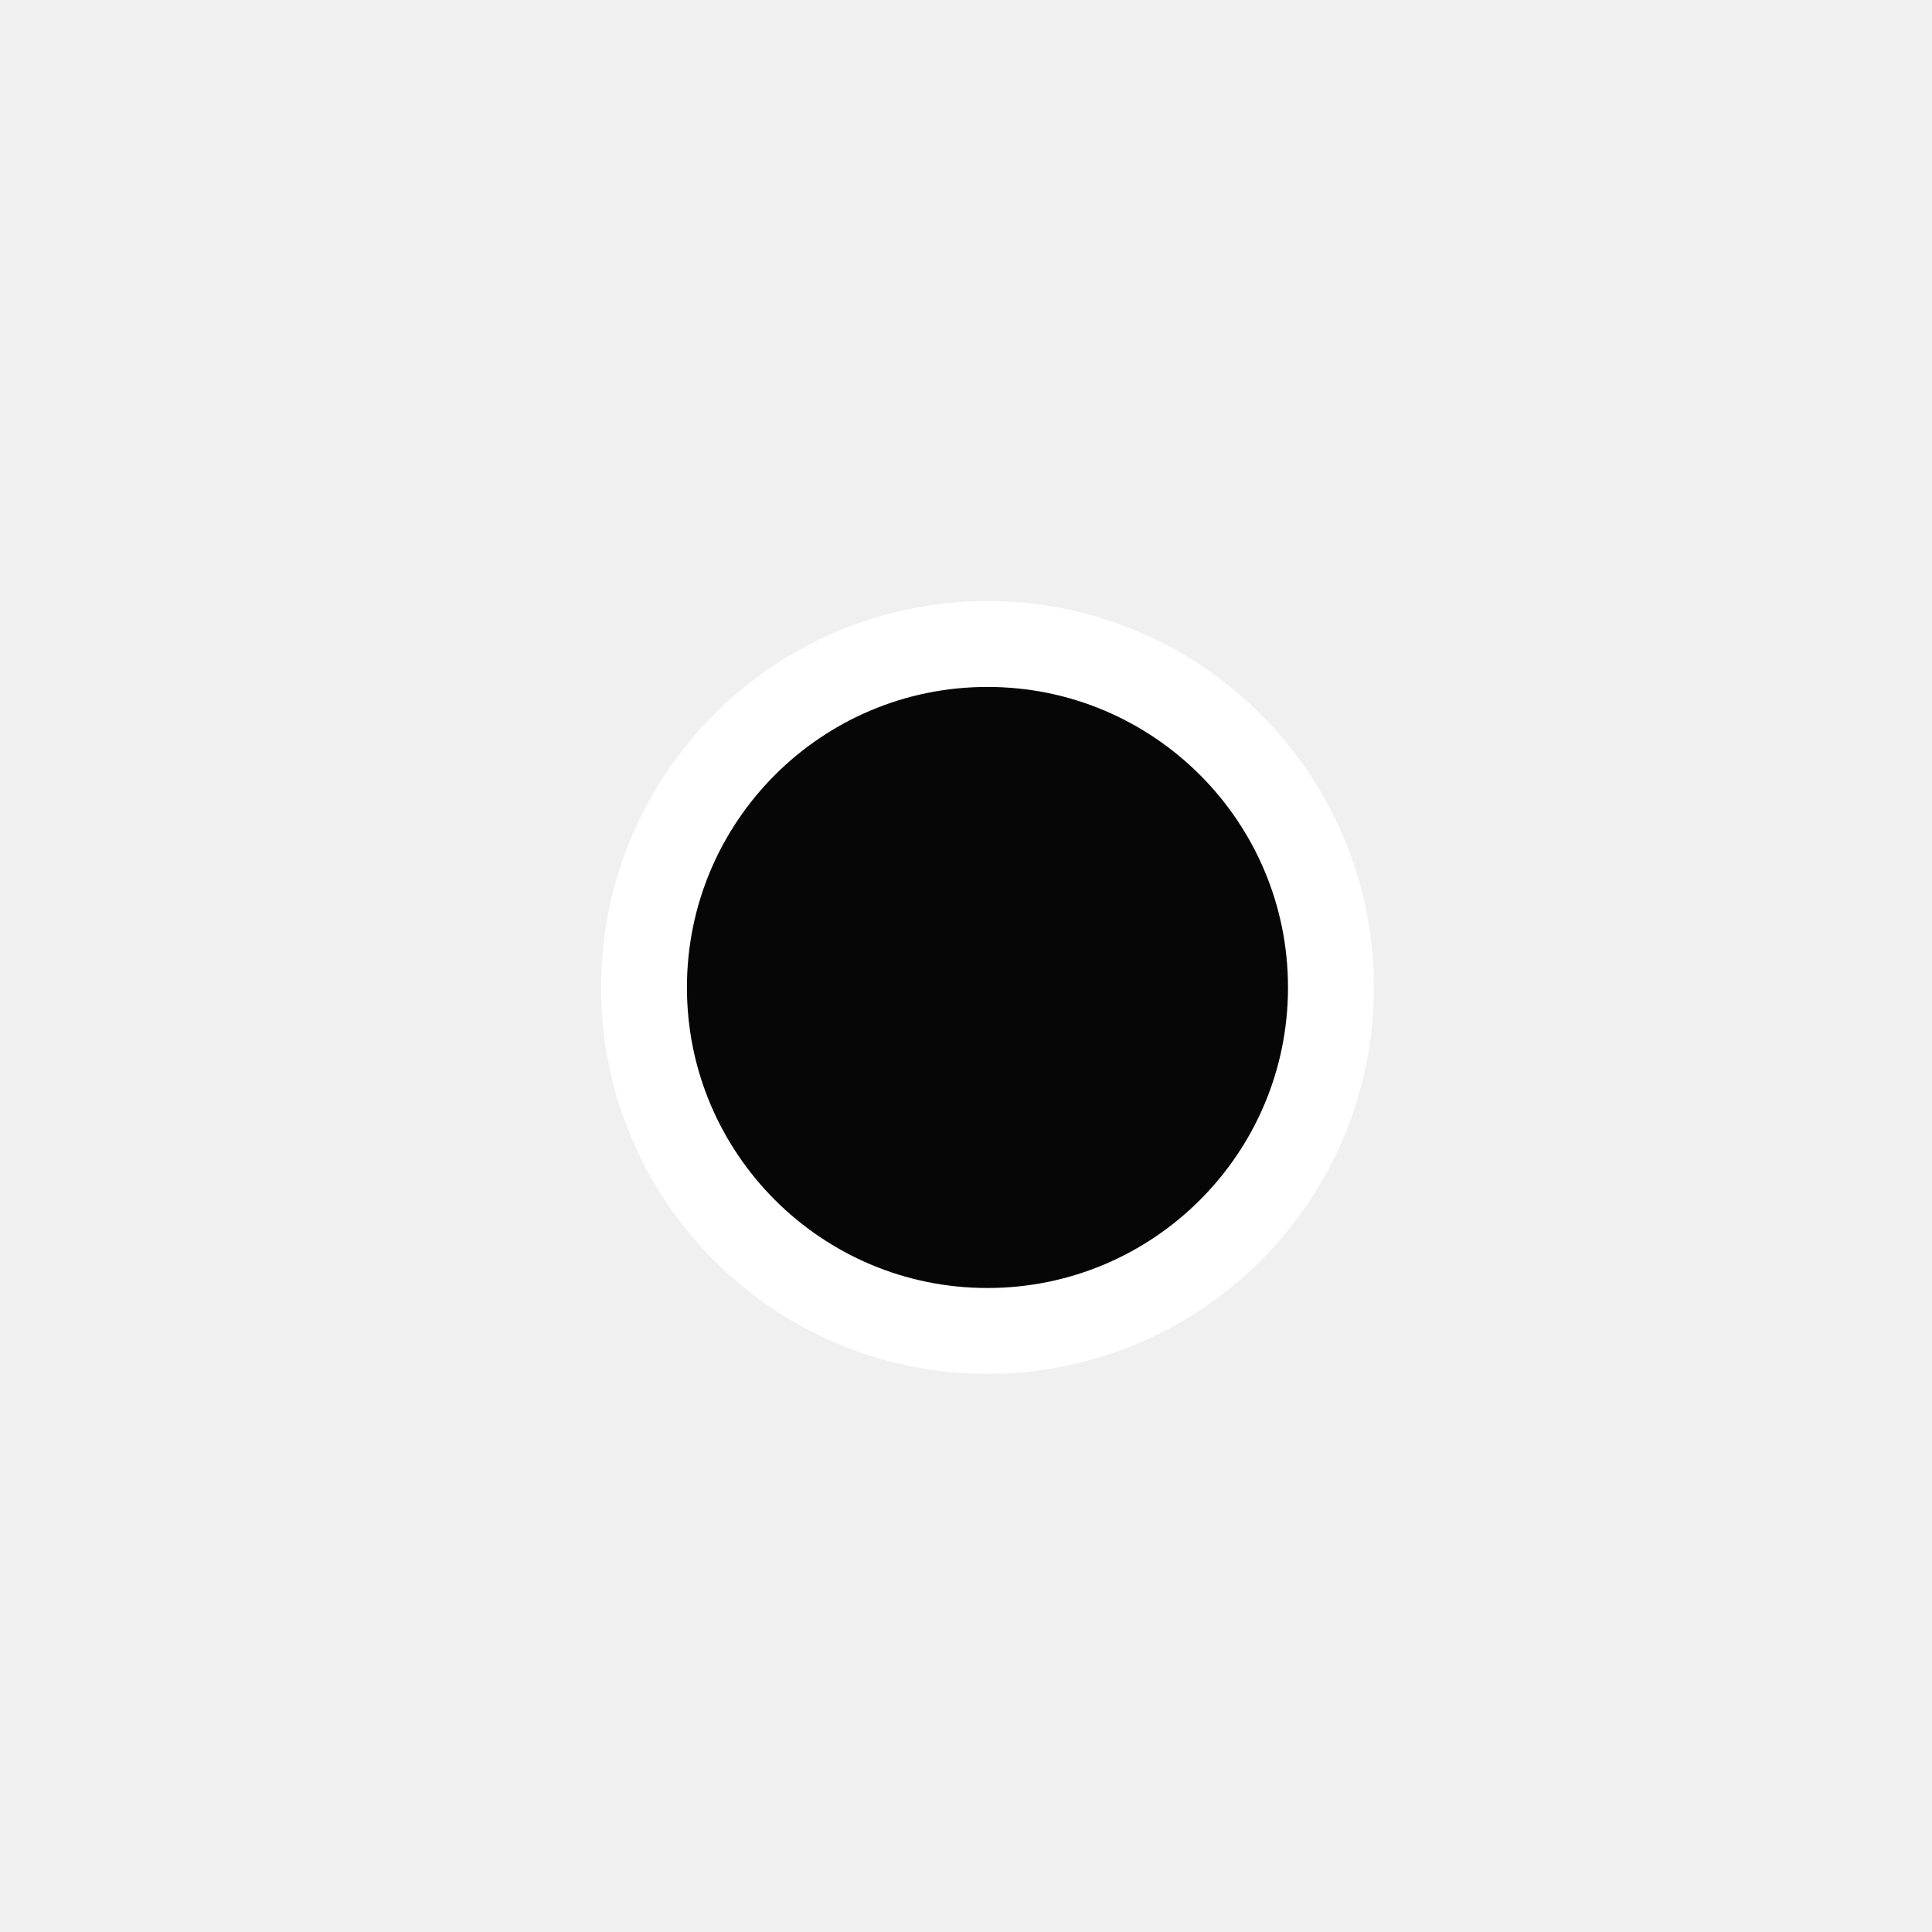
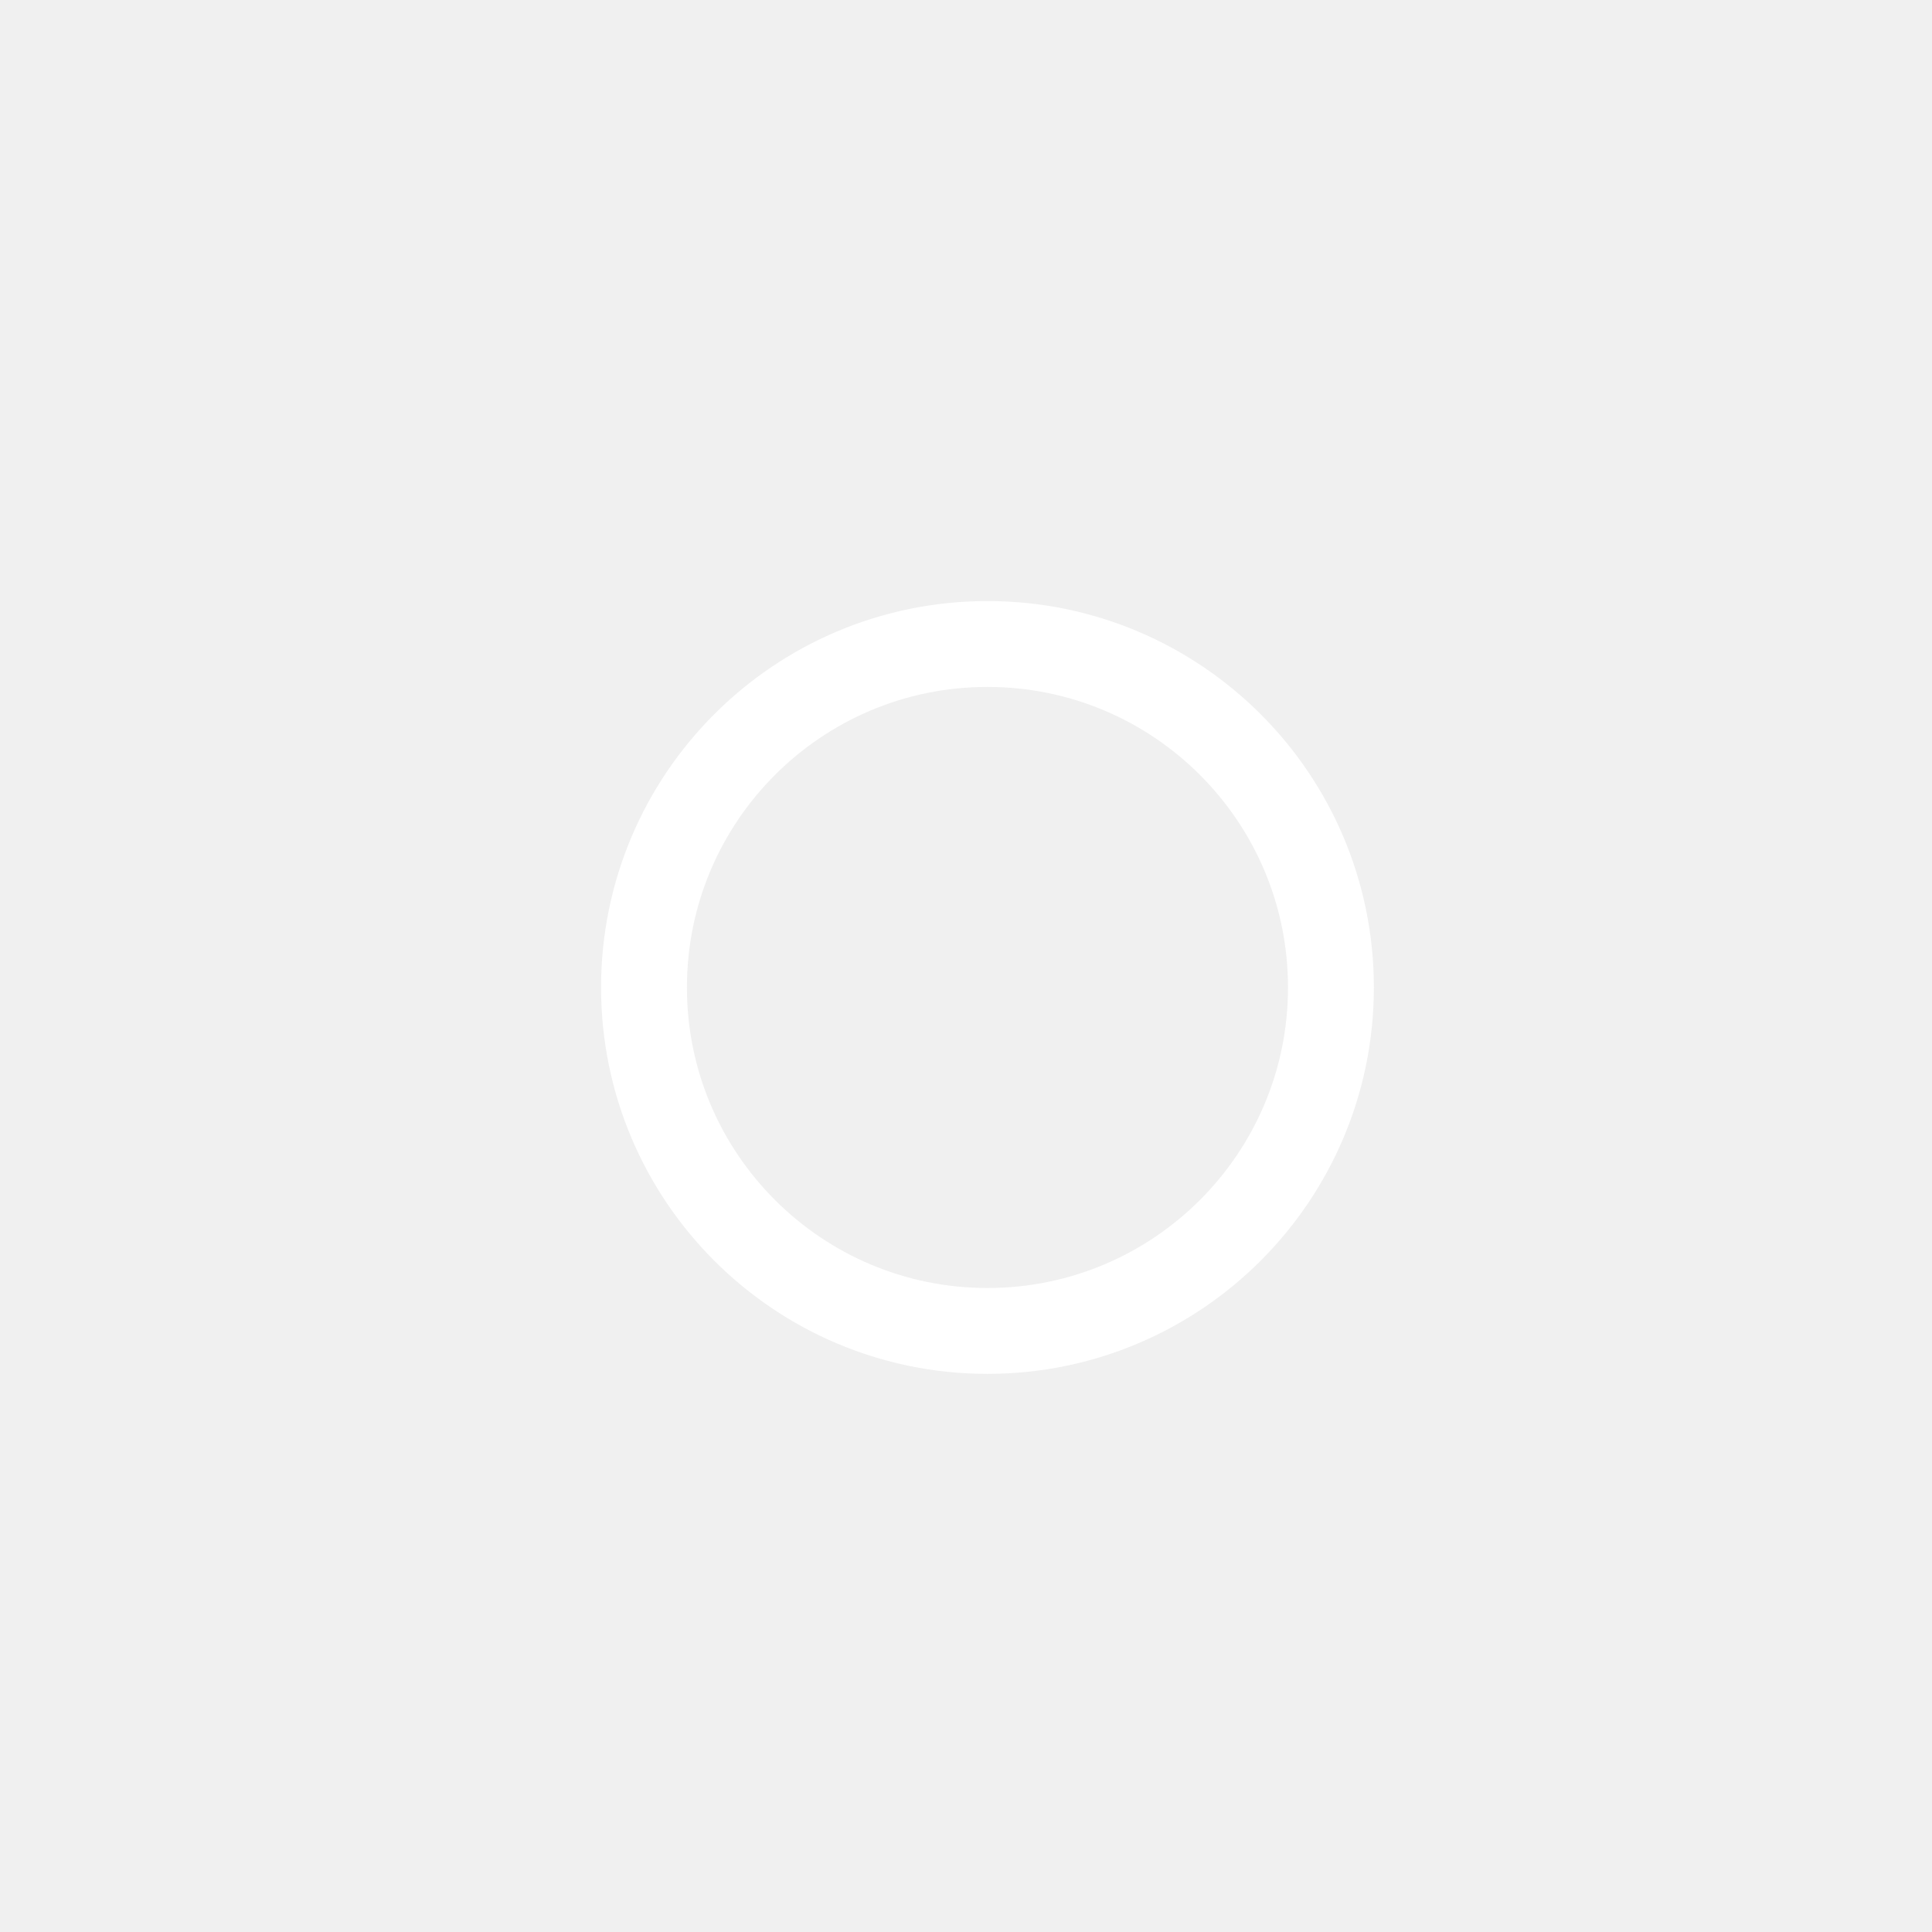
<svg xmlns="http://www.w3.org/2000/svg" version="1.1" id="Layer_1" x="0px" y="0px" viewBox="0 0 45 45" style="enable-background:new 0 0 45 45;" xml:space="preserve">
  <style type="text/css">
- 	.st0{fill:#070606;stroke:#FFFFFF;stroke-width:2;stroke-opacity:0;}
- 	.st1{fill:#070606;stroke:#FFFFFF;stroke-width:2;}
+ 	.st0{fill:none;stroke:#FFFFFF;stroke-width:2;stroke-opacity:0;}
+ 	.st1{fill:none;stroke:#FFFFFF;stroke-width:2;}
</style>
  <g transform="translate(1 1)">
    <circle class="st0" cx="22" cy="22" r="6">
      <animate accumulate="none" additive="replace" attributeName="r" begin="1.5s" calcMode="linear" dur="3s" fill="remove" repeatCount="indefinite" restart="always" values="6;22">
		</animate>
      <animate accumulate="none" additive="replace" attributeName="stroke-opacity" begin="1.5s" calcMode="linear" dur="3s" fill="remove" repeatCount="indefinite" restart="always" values="1;0">
		</animate>
      <animate accumulate="none" additive="replace" attributeName="stroke-width" begin="1.5s" calcMode="linear" dur="3s" fill="remove" repeatCount="indefinite" restart="always" values="2;0">
		</animate>
    </circle>
    <circle class="st0" cx="22" cy="22" r="6">
      <animate accumulate="none" additive="replace" attributeName="r" begin="3s" calcMode="linear" dur="3s" fill="remove" repeatCount="indefinite" restart="always" values="6;22">
		</animate>
      <animate accumulate="none" additive="replace" attributeName="stroke-opacity" begin="3s" calcMode="linear" dur="3s" fill="remove" repeatCount="indefinite" restart="always" values="1;0">
		</animate>
      <animate accumulate="none" additive="replace" attributeName="stroke-width" begin="3s" calcMode="linear" dur="3s" fill="remove" repeatCount="indefinite" restart="always" values="2;0">
		</animate>
    </circle>
    <circle class="st1" cx="22" cy="22" r="8">
      <animate accumulate="none" additive="replace" attributeName="r" begin="0s" calcMode="linear" dur="1.5s" fill="remove" repeatCount="indefinite" restart="always" values="6;1;2;3;4;5;6">
		</animate>
    </circle>
  </g>
</svg>
